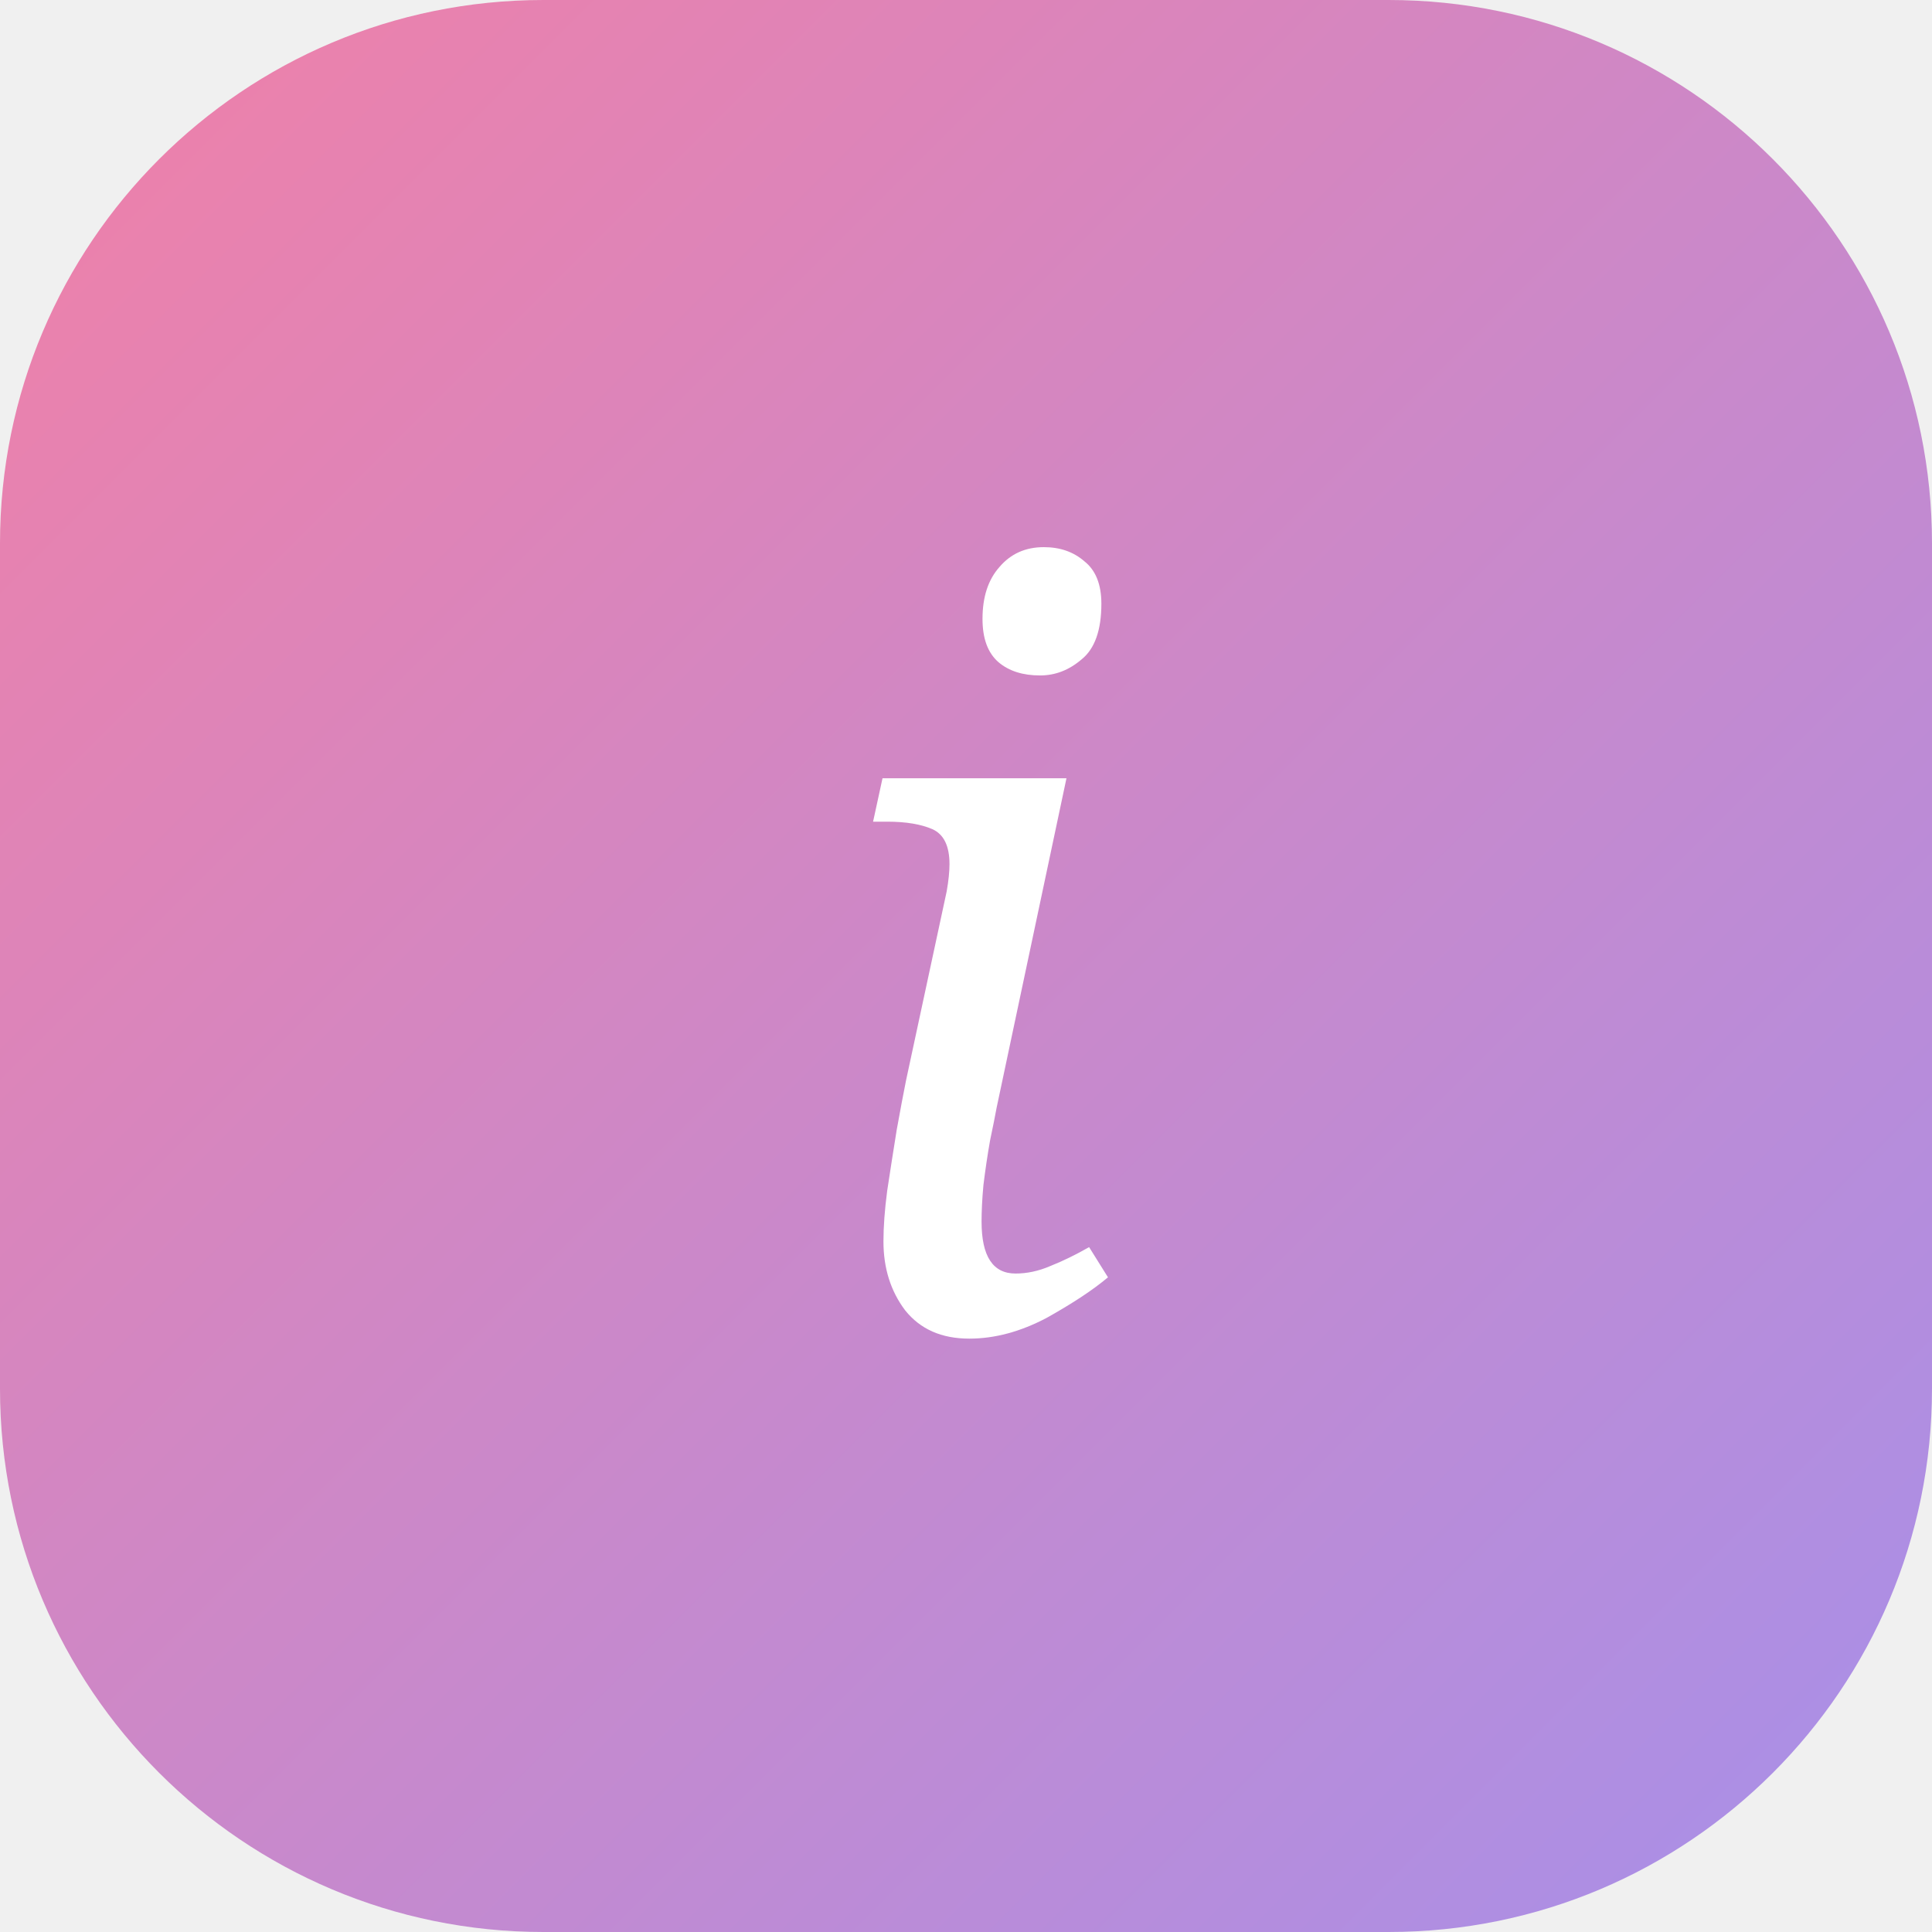
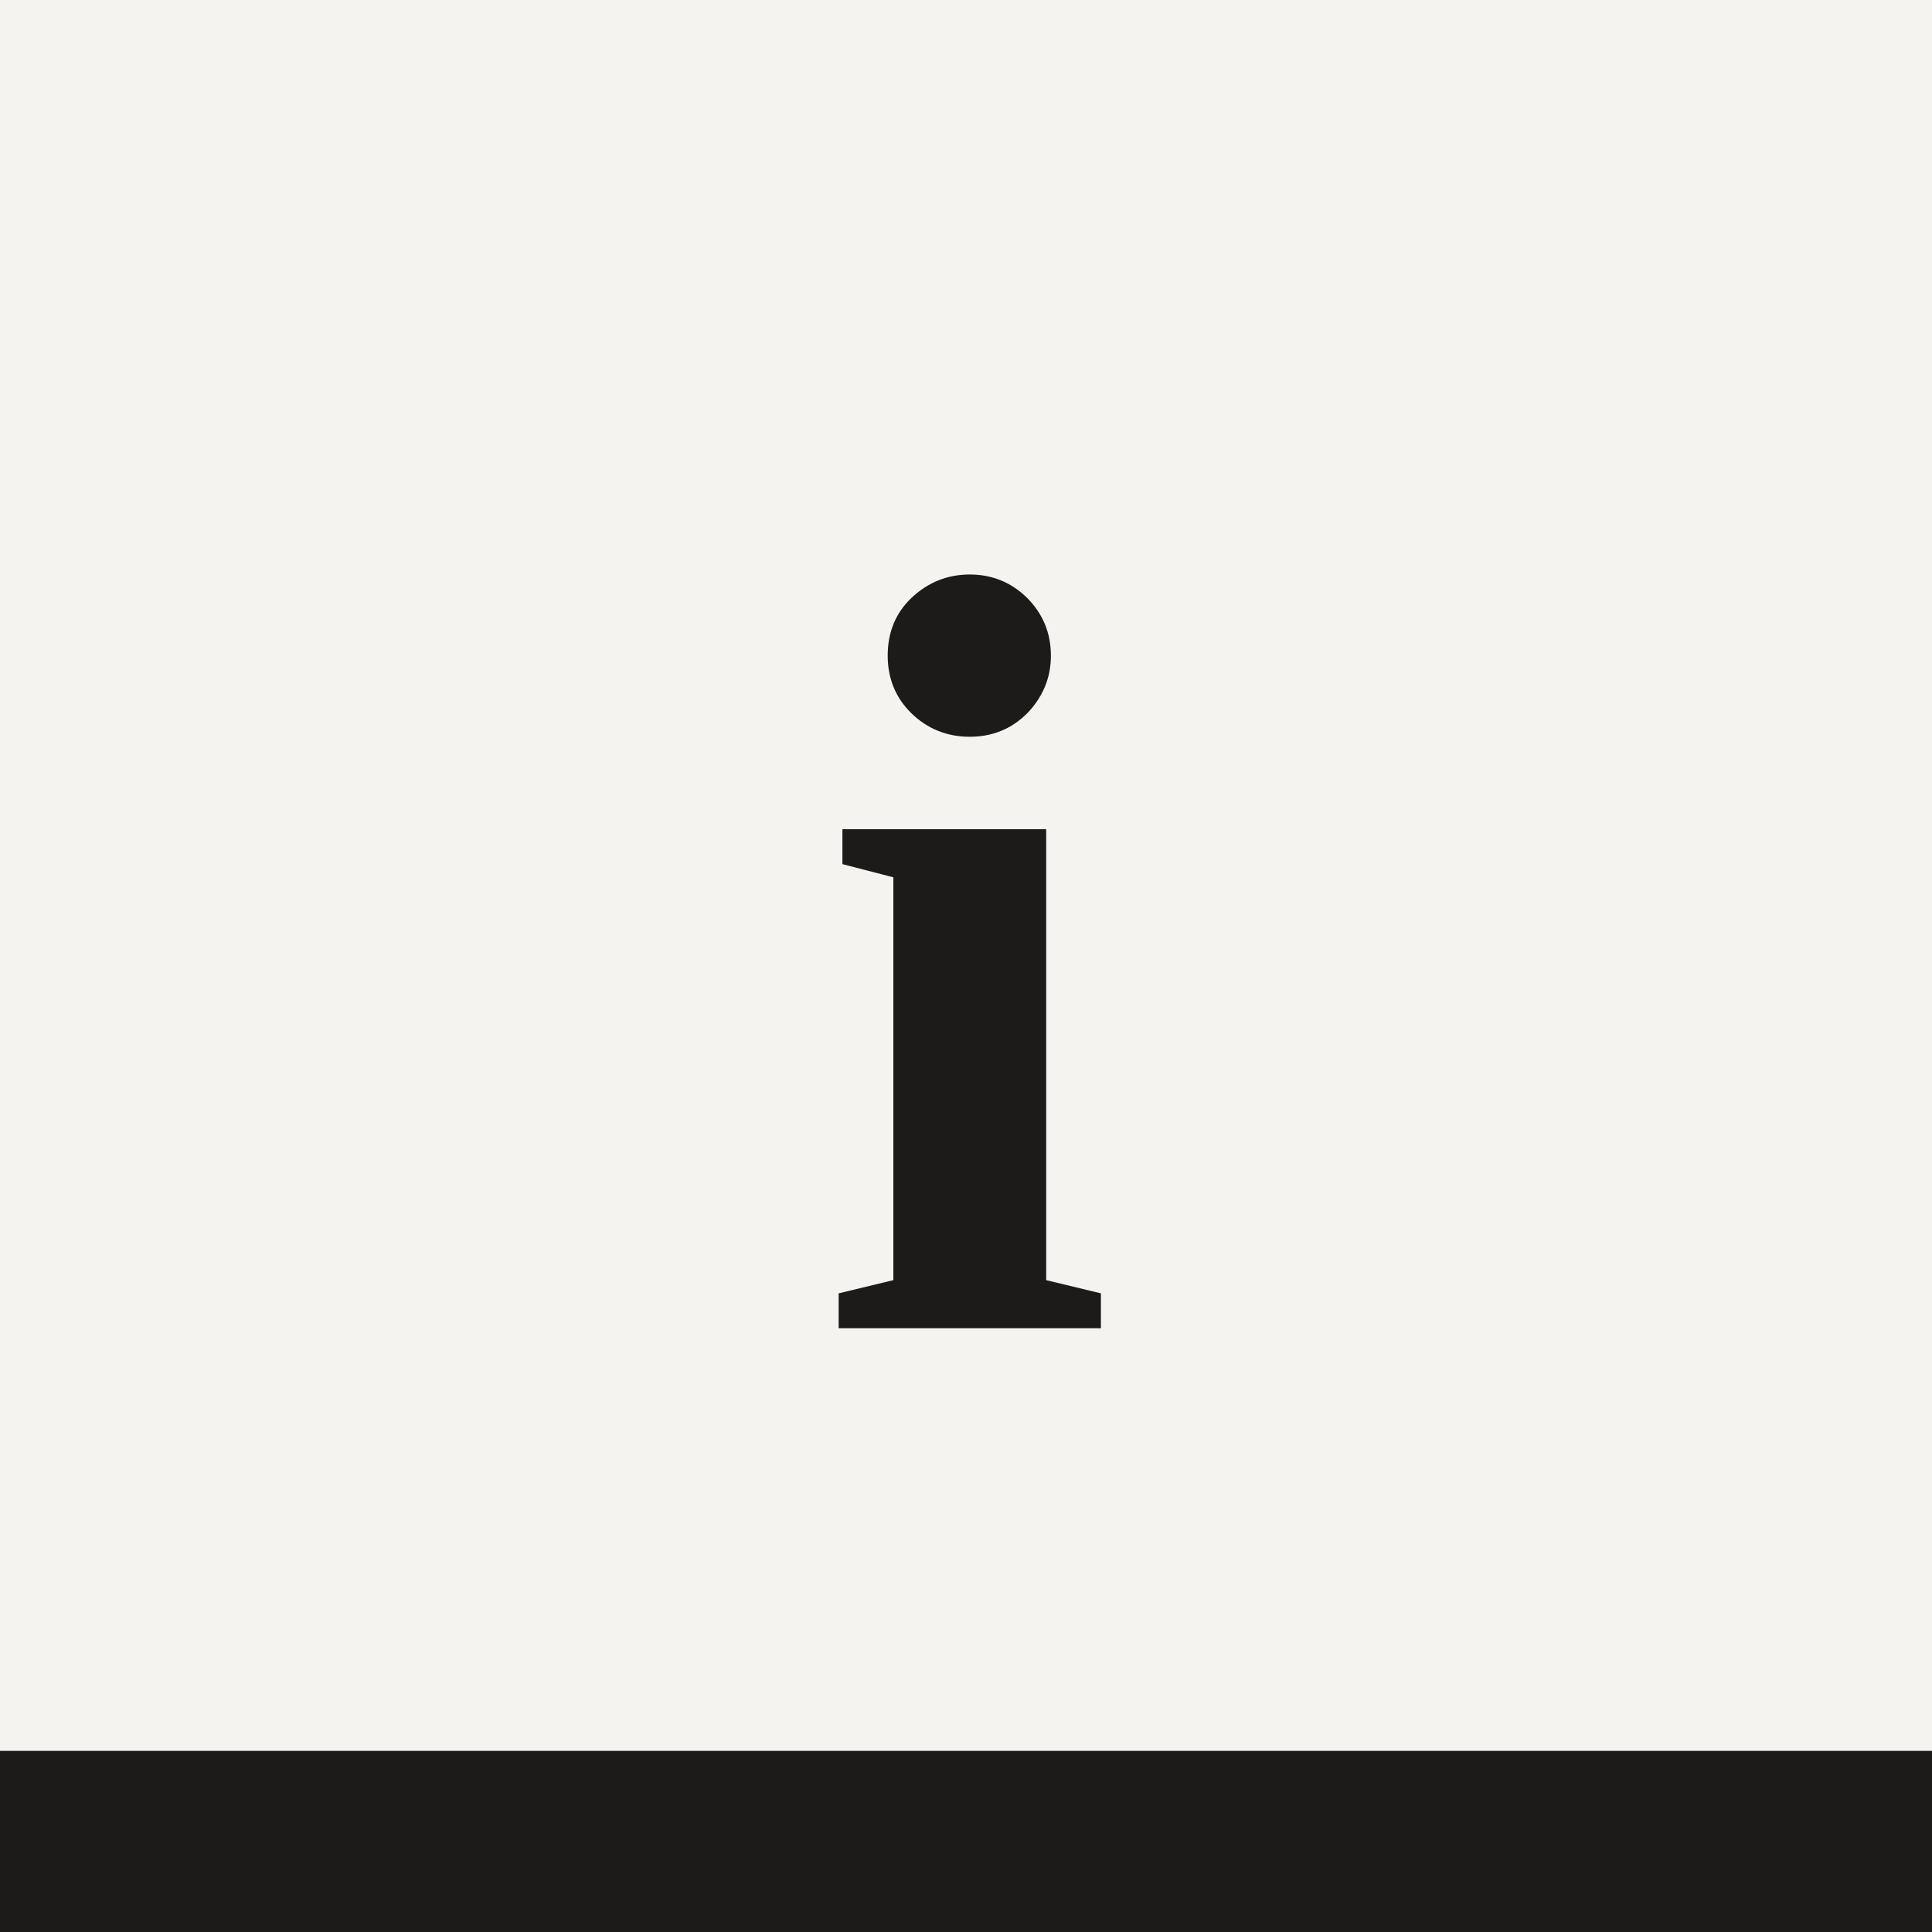
<svg xmlns="http://www.w3.org/2000/svg" viewBox="0 0 32 32">
-   <defs>
-     <linearGradient id="g" x1="0" y1="0" x2="1" y2="1">
-       <stop offset="0%" stop-color="#f180a7" />
-       <stop offset="100%" stop-color="#a690ea" />
-     </linearGradient>
-   </defs>
-   <rect width="32" height="32" rx="9" fill="url(#g)" />
-   <text x="16" y="22" text-anchor="middle" font-family="Georgia, serif" font-size="17" font-style="italic" fill="#fff">i</text>
+   <rect width="32" height="32" fill="#f4f3f0" />
+   <text x="16" y="22" text-anchor="middle" font-family="Georgia, 'Times New Roman', serif" font-size="18" font-weight="600" fill="#1c1b19">i</text>
+   <rect x="0" y="29" width="32" height="3" fill="#1c1b19" />
</svg>
